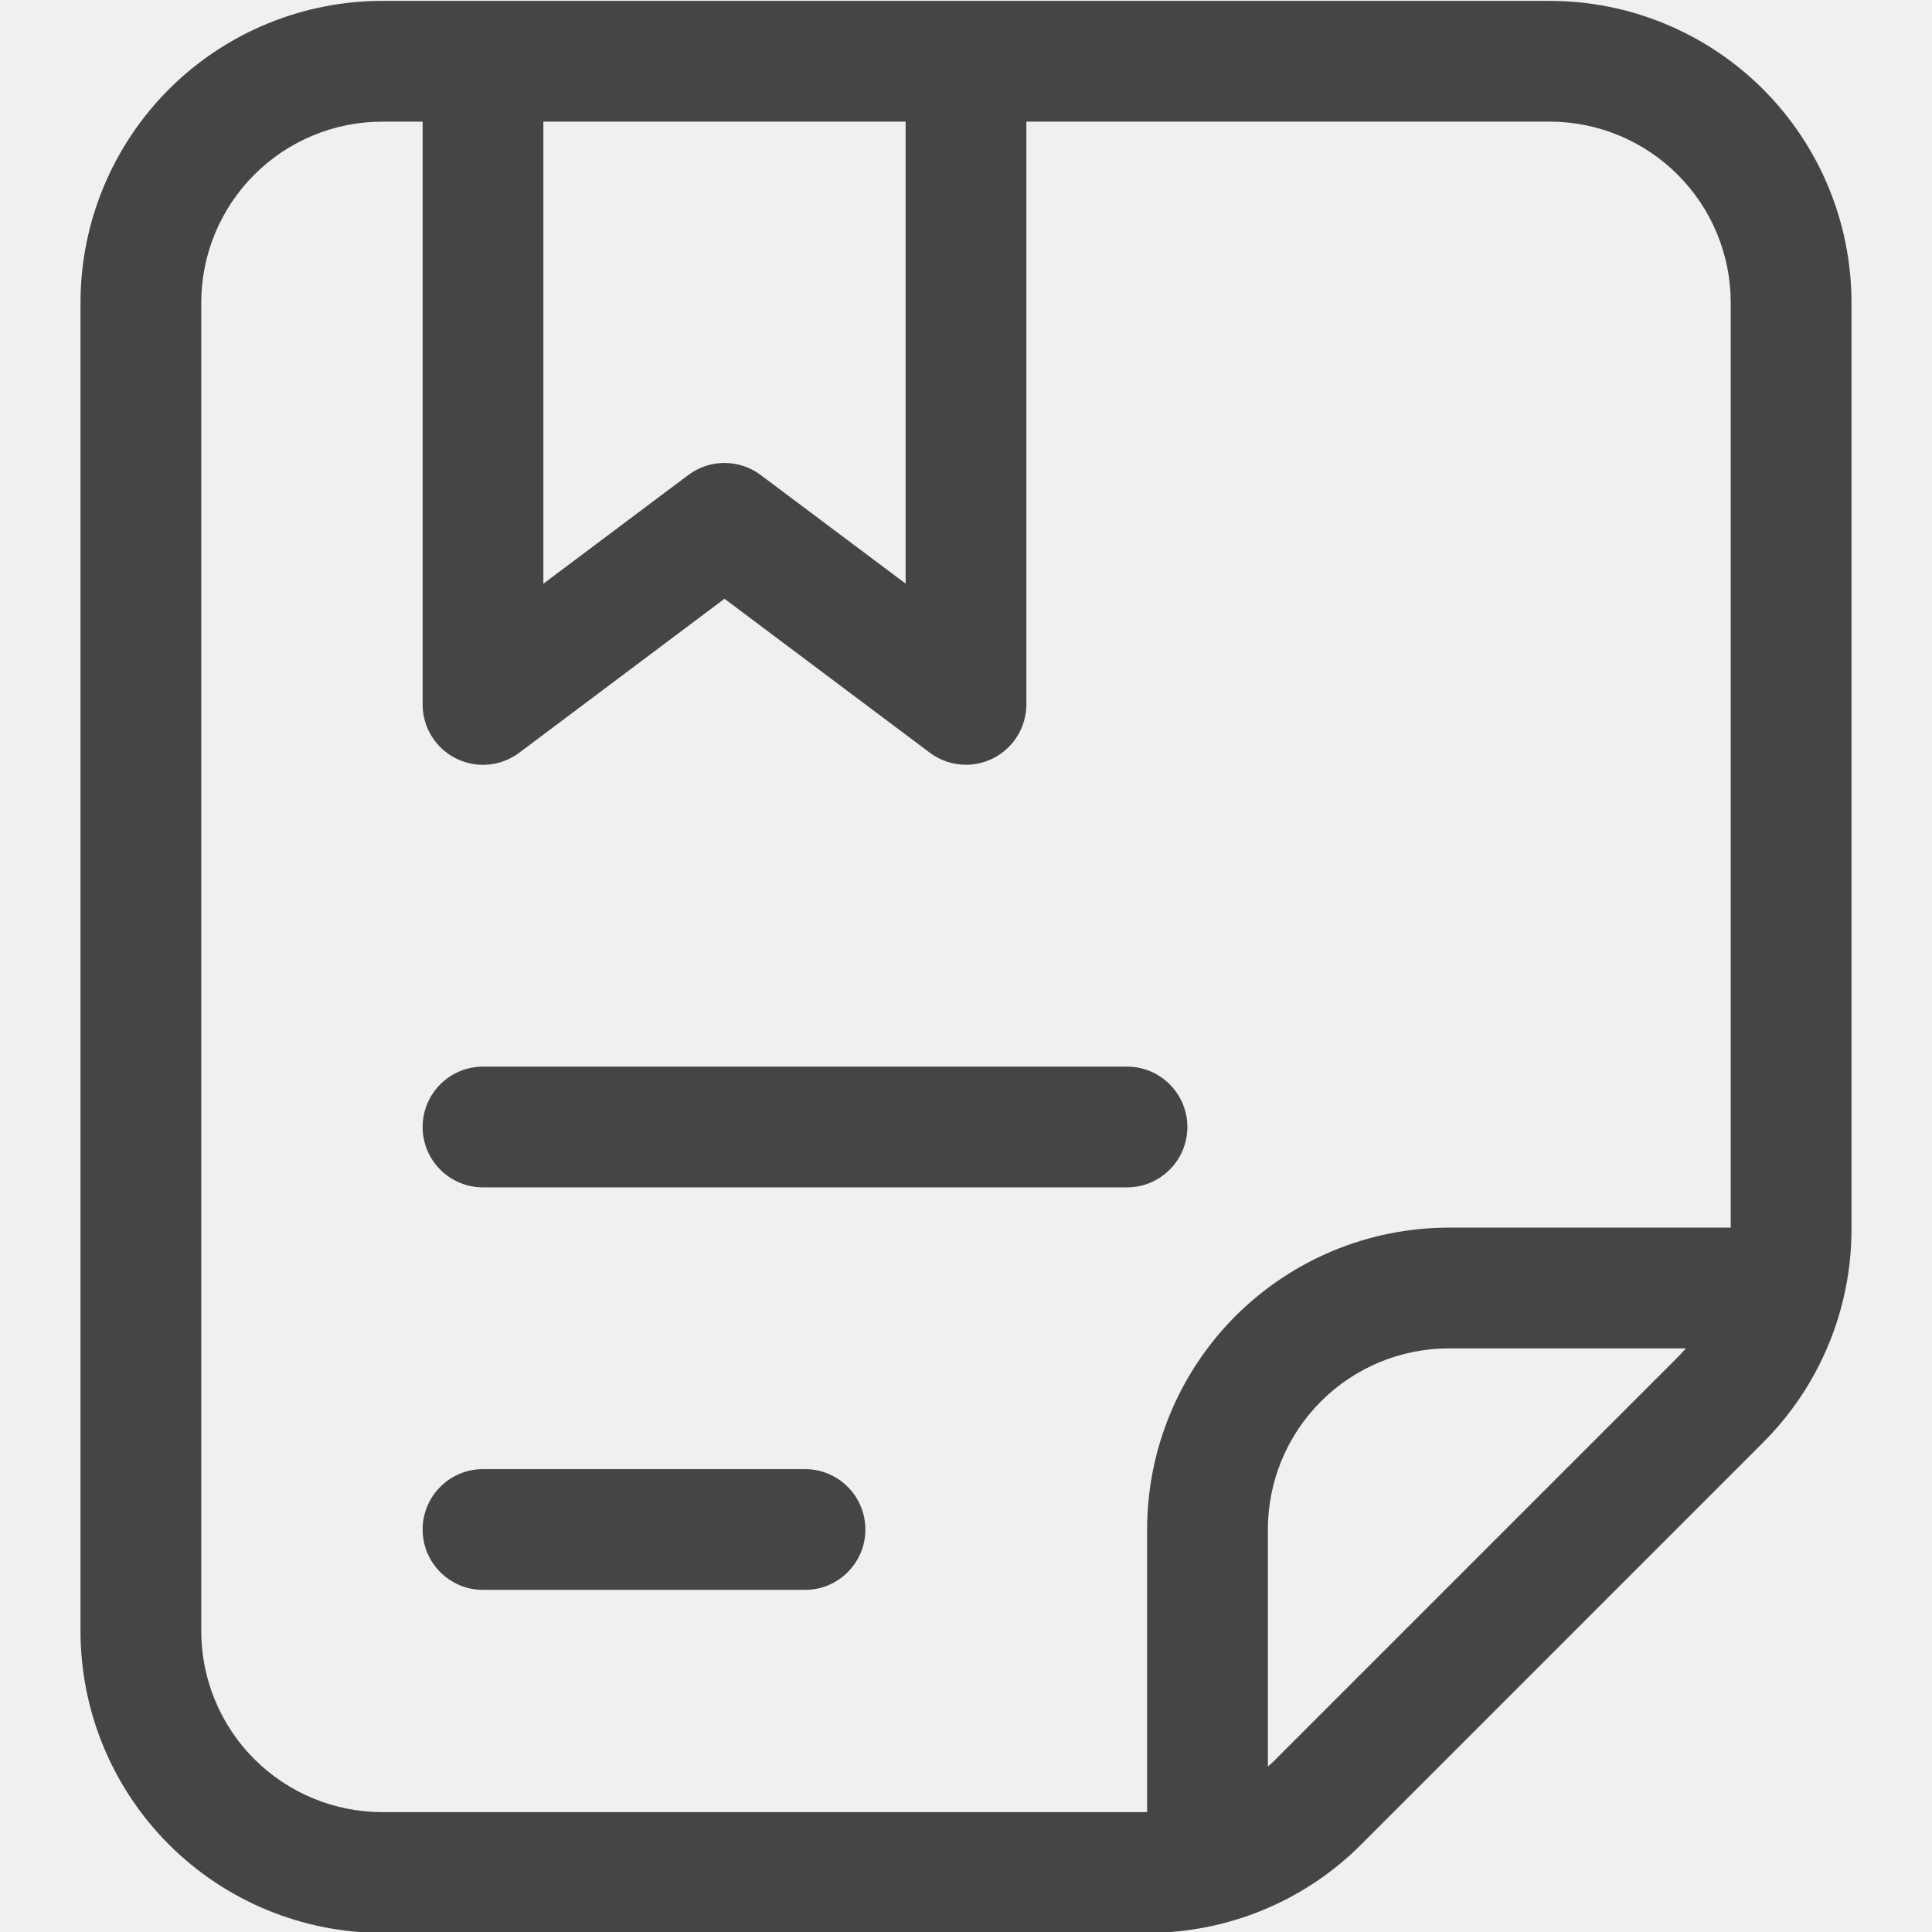
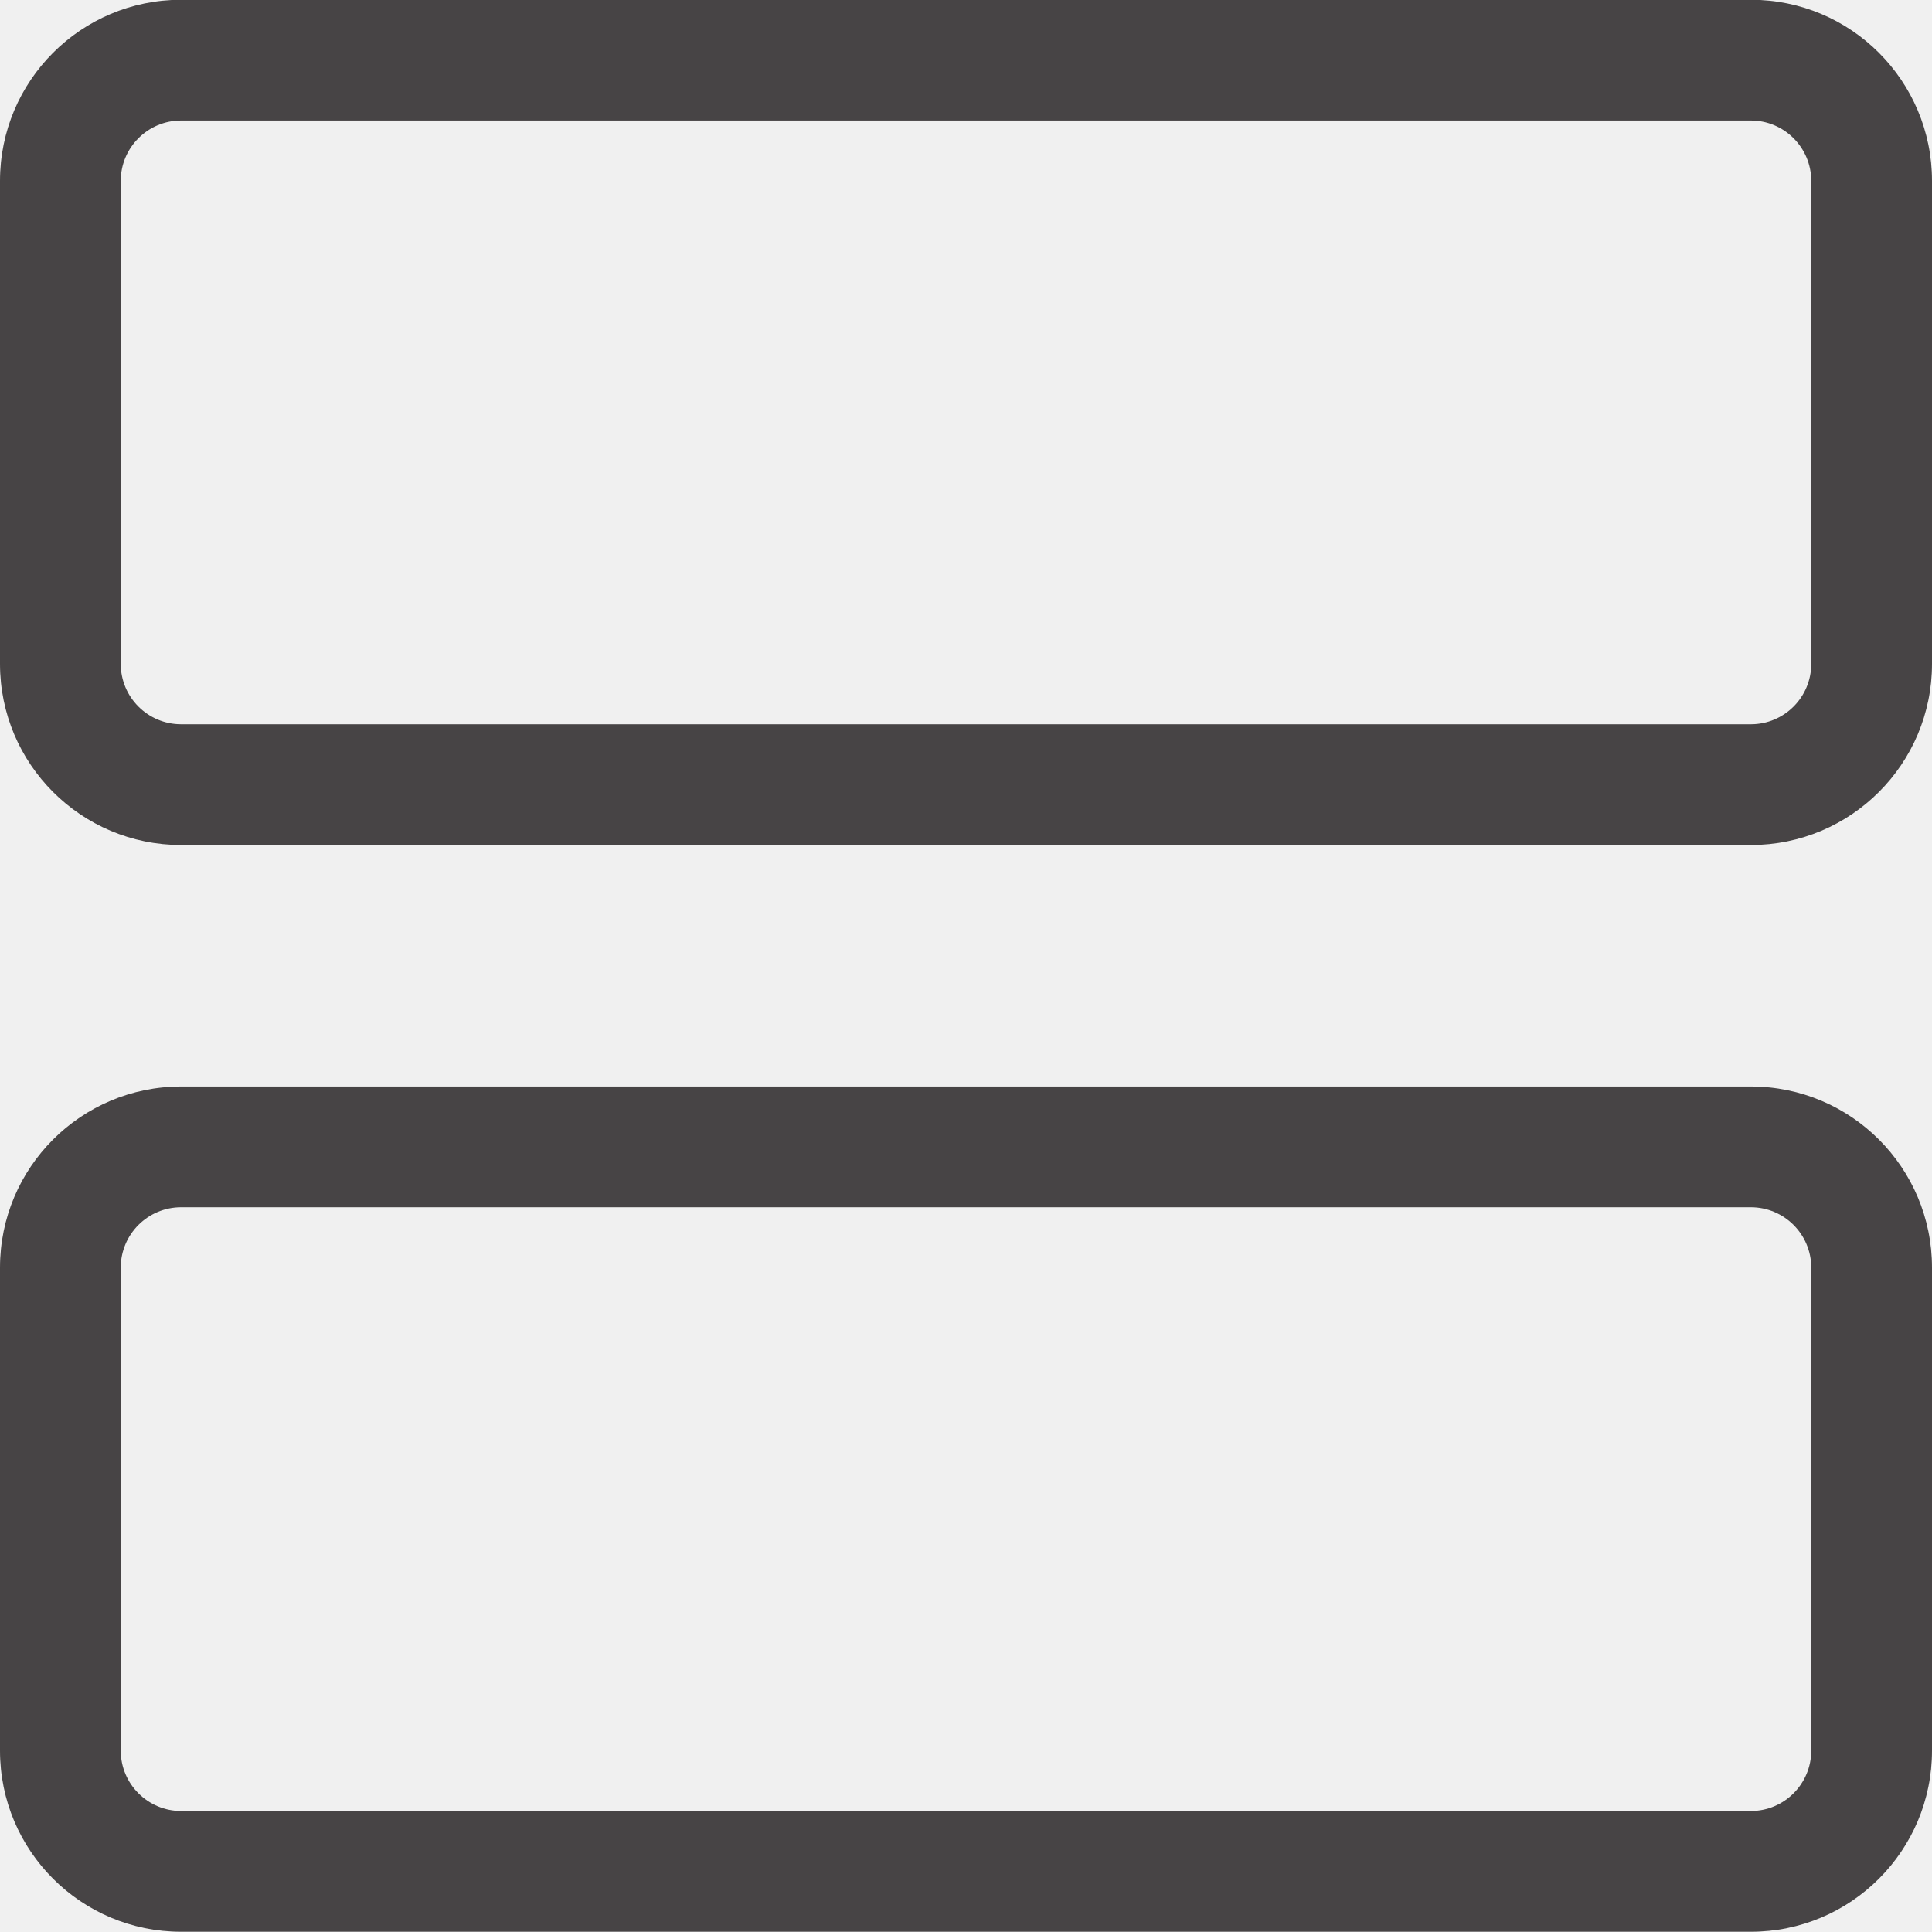
<svg xmlns="http://www.w3.org/2000/svg" width="24" height="24" viewBox="0 0 24 24" fill="none">
  <g clip-path="url(#clip0)">
-     <path fill-rule="evenodd" clip-rule="evenodd" d="M4.75 1.511C4.153 1.511 3.581 1.748 3.159 2.17C2.737 2.592 2.5 3.164 2.5 3.761V20.261C2.5 20.858 2.737 21.43 3.159 21.852C3.581 22.274 4.153 22.511 4.75 22.511H14.25V19C14.25 18.005 14.645 17.052 15.348 16.348C16.052 15.645 17.005 15.25 18 15.25H21.5V3.761C21.5 3.164 21.263 2.592 20.841 2.17C20.419 1.748 19.847 1.511 19.25 1.511H12.75V8.75C12.75 9.034 12.589 9.294 12.335 9.421C12.081 9.548 11.777 9.52 11.55 9.35L9 7.438L6.45 9.351C6.223 9.521 5.919 9.549 5.665 9.422C5.41 9.295 5.25 9.035 5.25 8.751V1.511H4.75ZM6.75 1.511V7.251L8.55 5.901C8.817 5.701 9.183 5.701 9.45 5.901L11.25 7.25V1.511H6.75ZM15.849 21.853C15.817 21.885 15.784 21.916 15.75 21.945V19C15.75 18.403 15.987 17.831 16.409 17.409C16.831 16.987 17.403 16.75 18 16.75H20.943C20.91 16.788 20.876 16.824 20.841 16.86L20.841 16.86L15.849 21.852L15.849 21.852L15.849 21.853ZM2.098 1.109C2.802 0.406 3.755 0.011 4.75 0.011H19.25C20.245 0.011 21.198 0.406 21.902 1.109C22.605 1.813 23 2.766 23 3.761V15.269V15.269C23 16.264 22.605 17.217 21.901 17.92L21.901 17.92L16.909 22.913L16.909 22.913C16.561 23.262 16.147 23.538 15.692 23.726C15.237 23.914 14.749 24.011 14.257 24.011H14.257H4.75C3.755 24.011 2.802 23.616 2.098 22.913C1.395 22.209 1 21.256 1 20.261V3.761C1 2.766 1.395 1.813 2.098 1.109ZM6 18.25C5.586 18.25 5.25 18.586 5.25 19C5.25 19.414 5.586 19.75 6 19.75H10C10.414 19.75 10.75 19.414 10.75 19C10.75 18.586 10.414 18.25 10 18.25H6ZM5.25 14C5.25 13.586 5.586 13.25 6 13.25H14C14.414 13.25 14.75 13.586 14.75 14C14.75 14.414 14.414 14.75 14 14.75H6C5.586 14.75 5.25 14.414 5.25 14Z" fill="#474445" />
+     <path fill-rule="evenodd" clip-rule="evenodd" d="M1.5 2.247C1.5 1.833 1.836 1.497 2.25 1.497H21.75C22.164 1.497 22.5 1.833 22.5 2.247V8.247C22.5 8.661 22.164 8.997 21.75 8.997H2.25C1.836 8.997 1.5 8.661 1.5 8.247V2.247ZM2.25 -0.003C1.007 -0.003 0 1.004 0 2.247V8.247C0 9.49 1.007 10.497 2.25 10.497H21.75C22.993 10.497 24 9.49 24 8.247V2.247C24 1.004 22.993 -0.003 21.75 -0.003H2.25ZM1.5 15.747C1.5 15.333 1.836 14.997 2.25 14.997H21.75C22.164 14.997 22.5 15.333 22.5 15.747V21.747C22.5 22.161 22.164 22.497 21.75 22.497H2.25C1.836 22.497 1.5 22.161 1.5 21.747V15.747ZM2.25 13.497C1.007 13.497 0 14.504 0 15.747V21.747C0 22.99 1.007 23.997 2.25 23.997H21.75C22.993 23.997 24 22.99 24 21.747V15.747C24 14.504 22.993 13.497 21.75 13.497H2.25Z" fill="#474445" />
  </g>
  <defs>
    <clipPath id="clip0">
      <rect width="24" height="24" fill="white" />
    </clipPath>
  </defs>
</svg>
